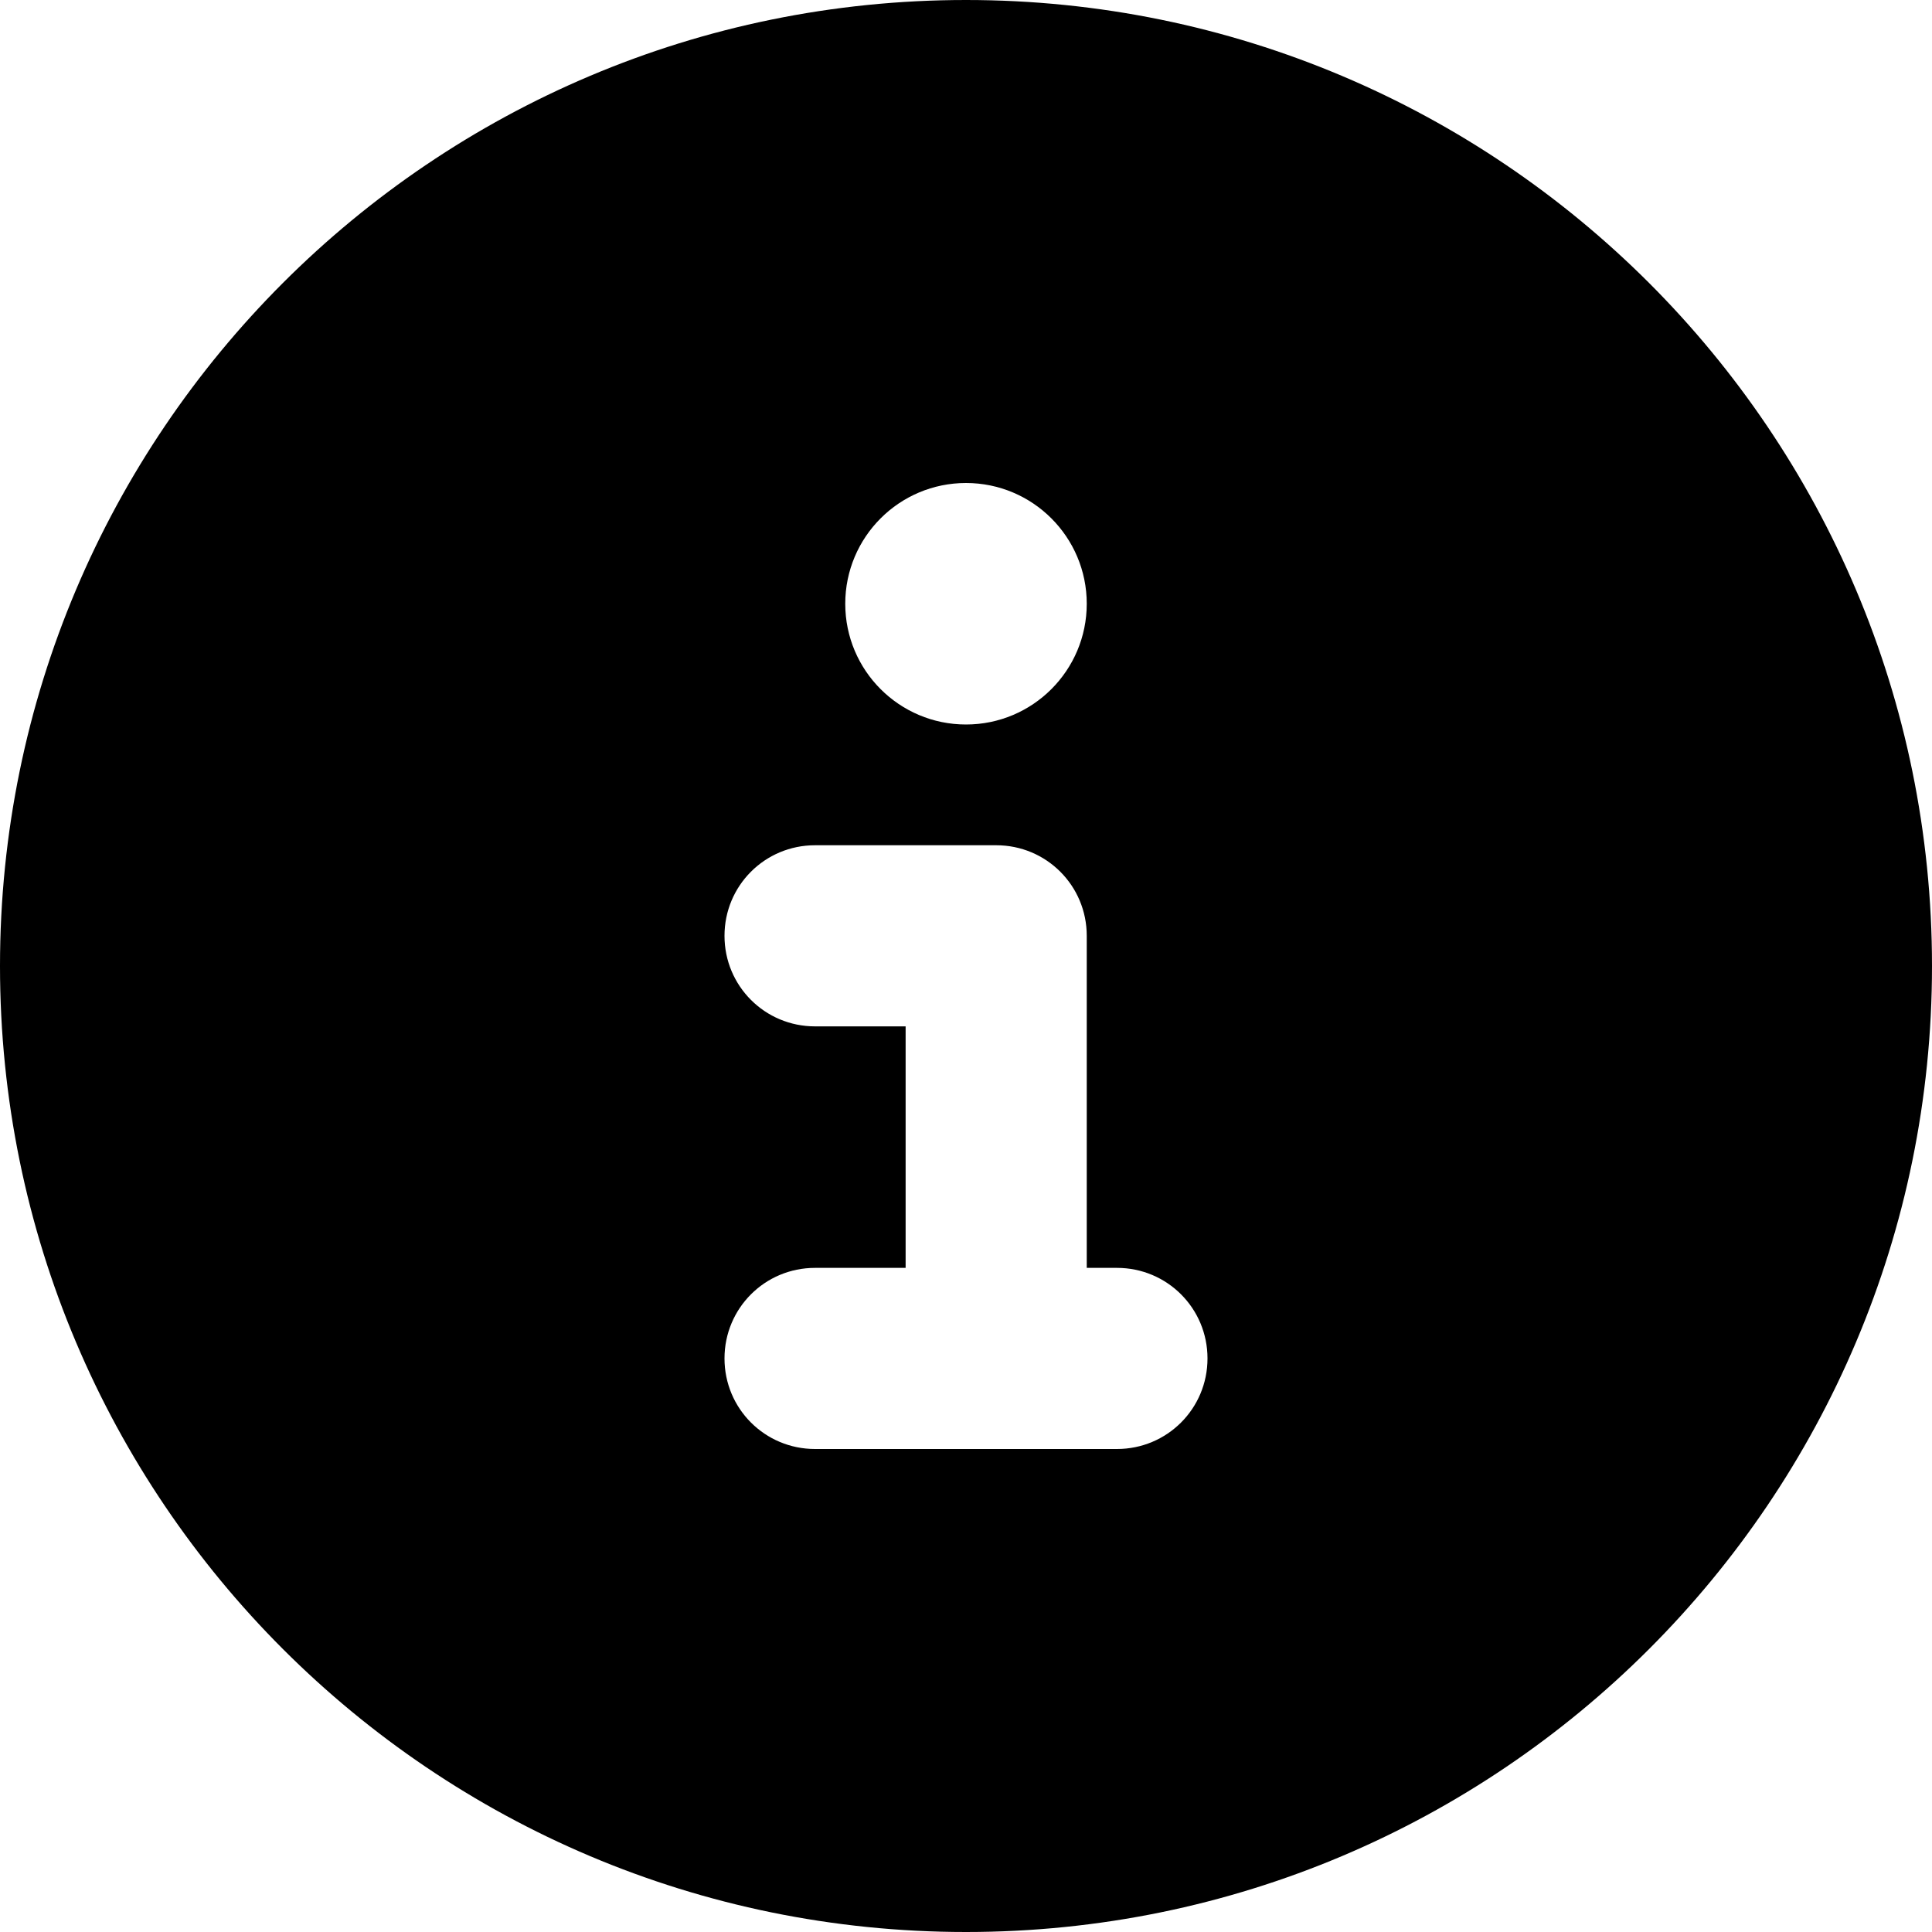
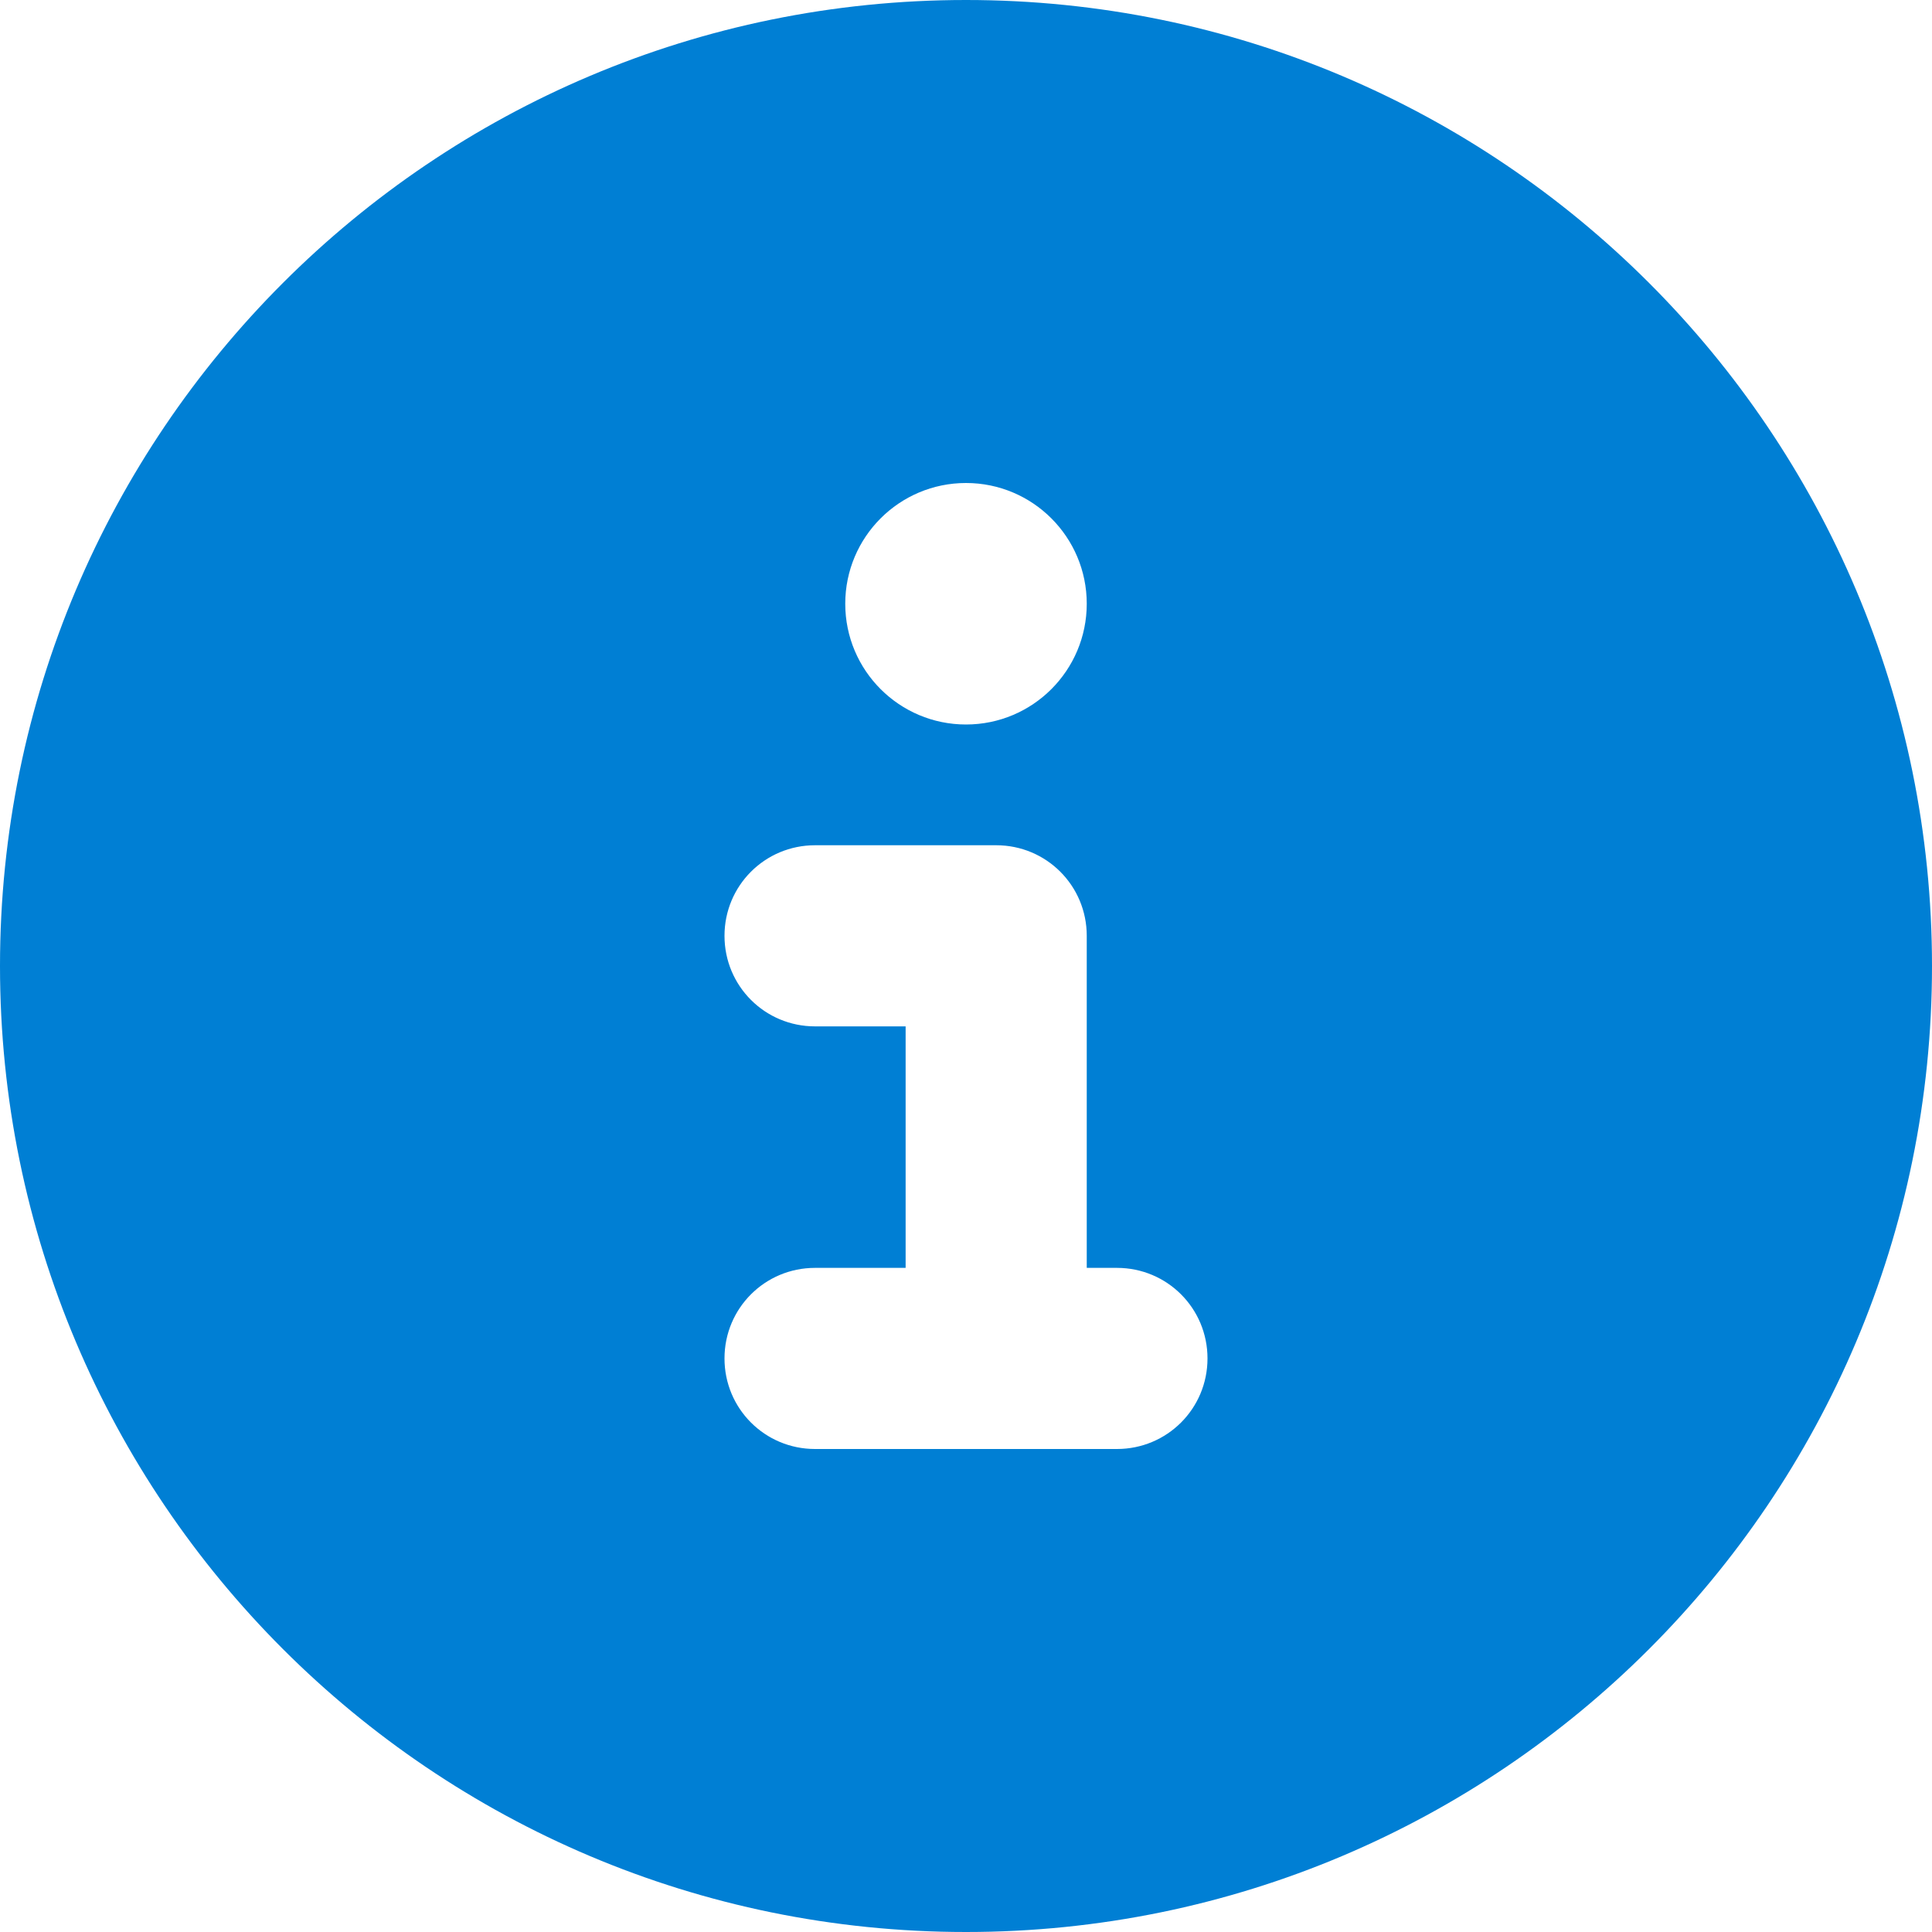
- <svg xmlns="http://www.w3.org/2000/svg" viewBox="0 0 512 512">
+ <svg xmlns="http://www.w3.org/2000/svg" viewBox="0 0 512 512" fill="#007fd4">
  <path d="M256 512A256 256 0 1 0 256 0a256 256 0 1 0 0 512zM216 336l24 0 0-64-24 0c-13.3 0-24-10.7-24-24s10.7-24 24-24l48 0c13.3 0 24 10.7 24 24l0 88 8 0c13.3 0 24 10.7 24 24s-10.7 24-24 24l-80 0c-13.3 0-24-10.7-24-24s10.7-24 24-24zm40-208a32 32 0 1 1 0 64 32 32 0 1 1 0-64z" />
</svg>
